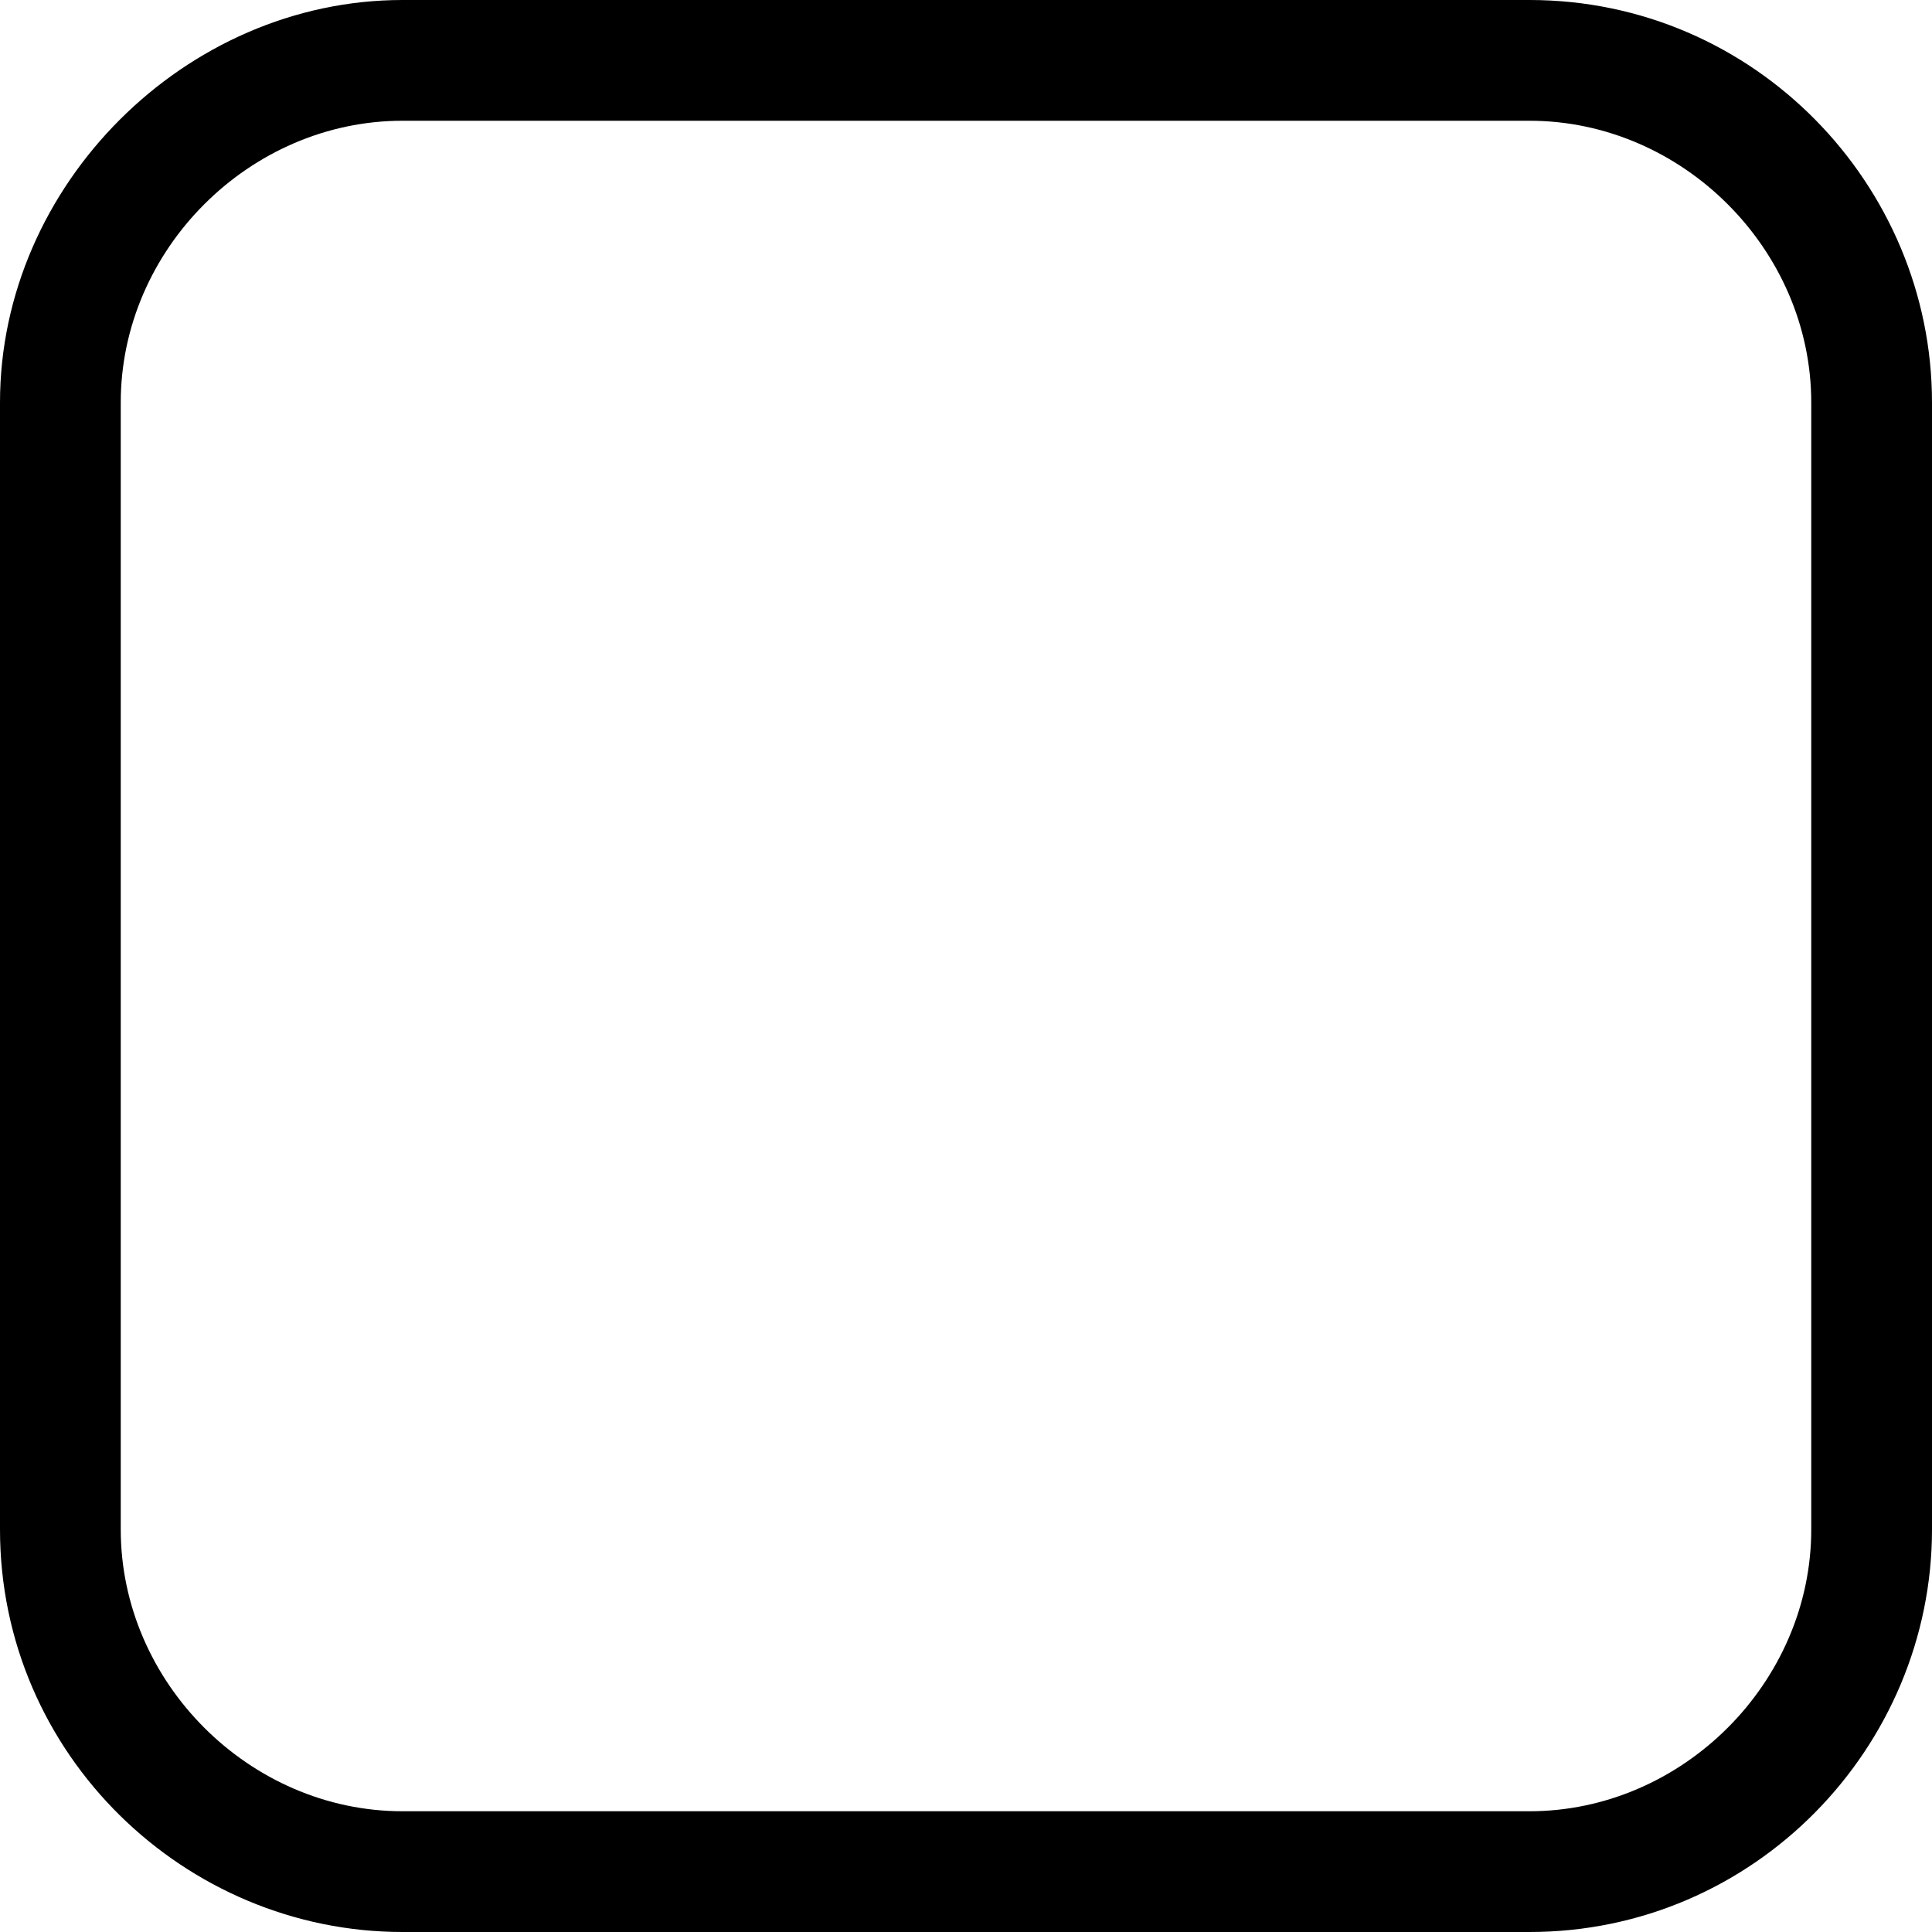
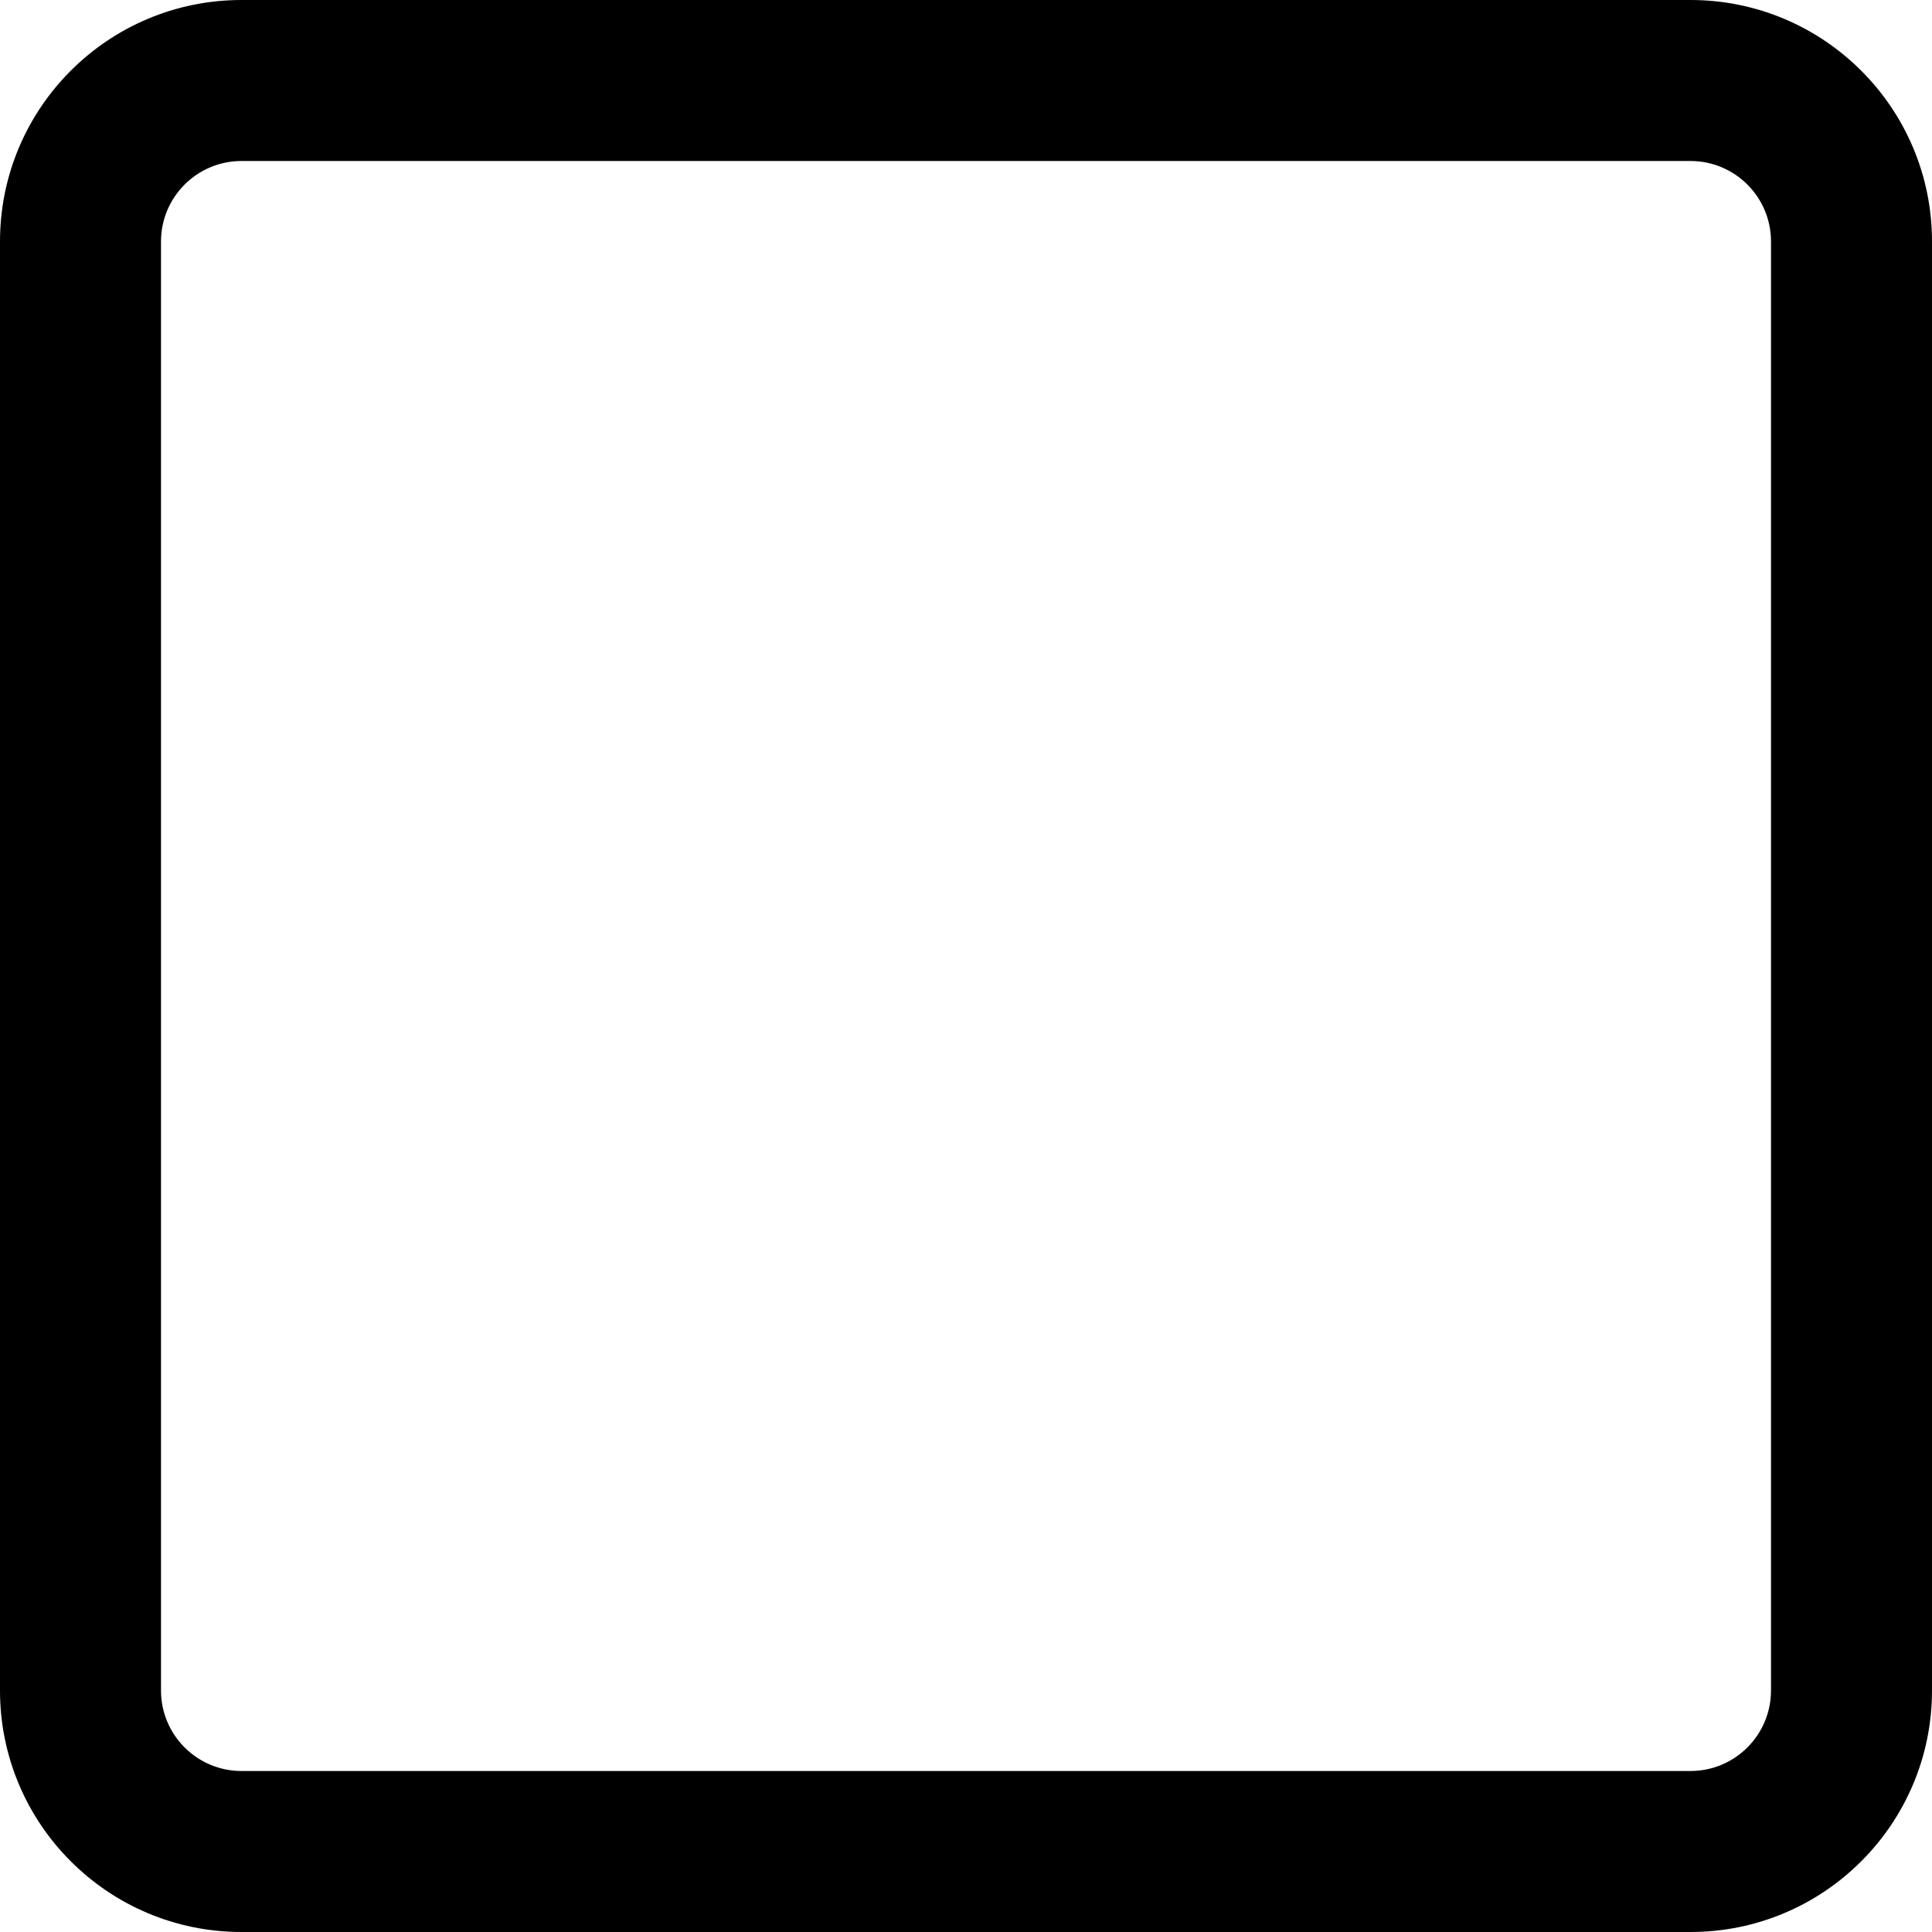
- <svg xmlns="http://www.w3.org/2000/svg" version="1.1" id="Layer_1" x="0px" y="0px" viewBox="0 0 24 24" enable-background="new 0 0 24 24" xml:space="preserve">
-   <g id="XMLID_2_">
-     <path id="XMLID_117_" d="M-32,1.5c5.8,0,10.5,4.7,10.5,10.5S-26.2,22.5-32,22.5S-42.5,17.8-42.5,12S-37.8,1.5-32,1.5 M-32,0   c-6.6,0-12,5.4-12,12s5.4,12,12,12s12-5.4,12-12S-25.4,0-32,0L-32,0z" />
-   </g>
-   <g id="XMLID_20_">
-     <path id="XMLID_129_" d="M19,1.5c1.9,0,3.5,1.6,3.5,3.5v14c0,1.9-1.6,3.5-3.5,3.5H5c-1.9,0-3.5-1.6-3.5-3.5V5   c0-1.9,1.6-3.5,3.5-3.5H19 M19,0H5C2.3,0,0,2.3,0,5v14c0,2.8,2.3,5,5,5h14c2.8,0,5-2.3,5-5V5C24,2.3,21.8,0,19,0L19,0z" />
-   </g>
-   <g id="XMLID_39_">
-     <path id="XMLID_141_" d="M56,4.6l9.4,16.3H46.6L56,4.6 M56,1.6L44,22.4h24L56,1.6L56,1.6z" />
-   </g>
+ <svg xmlns="http://www.w3.org/2000/svg" width="24" height="24" viewBox="0 0 24 24" fill="none">
+   <path fill-rule="evenodd" clip-rule="evenodd" d="M21 2H3C2.448 2 2 2.448 2 3V21C2 21.552 2.448 22 3 22H21C21.552 22 22 21.552 22 21V3C22 2.448 21.552 2 21 2ZM3 0C1.343 0 0 1.343 0 3V21C0 22.657 1.343 24 3 24H21C22.657 24 24 22.657 24 21V3C24 1.343 22.657 0 21 0H3Z" fill="black" />
</svg>
